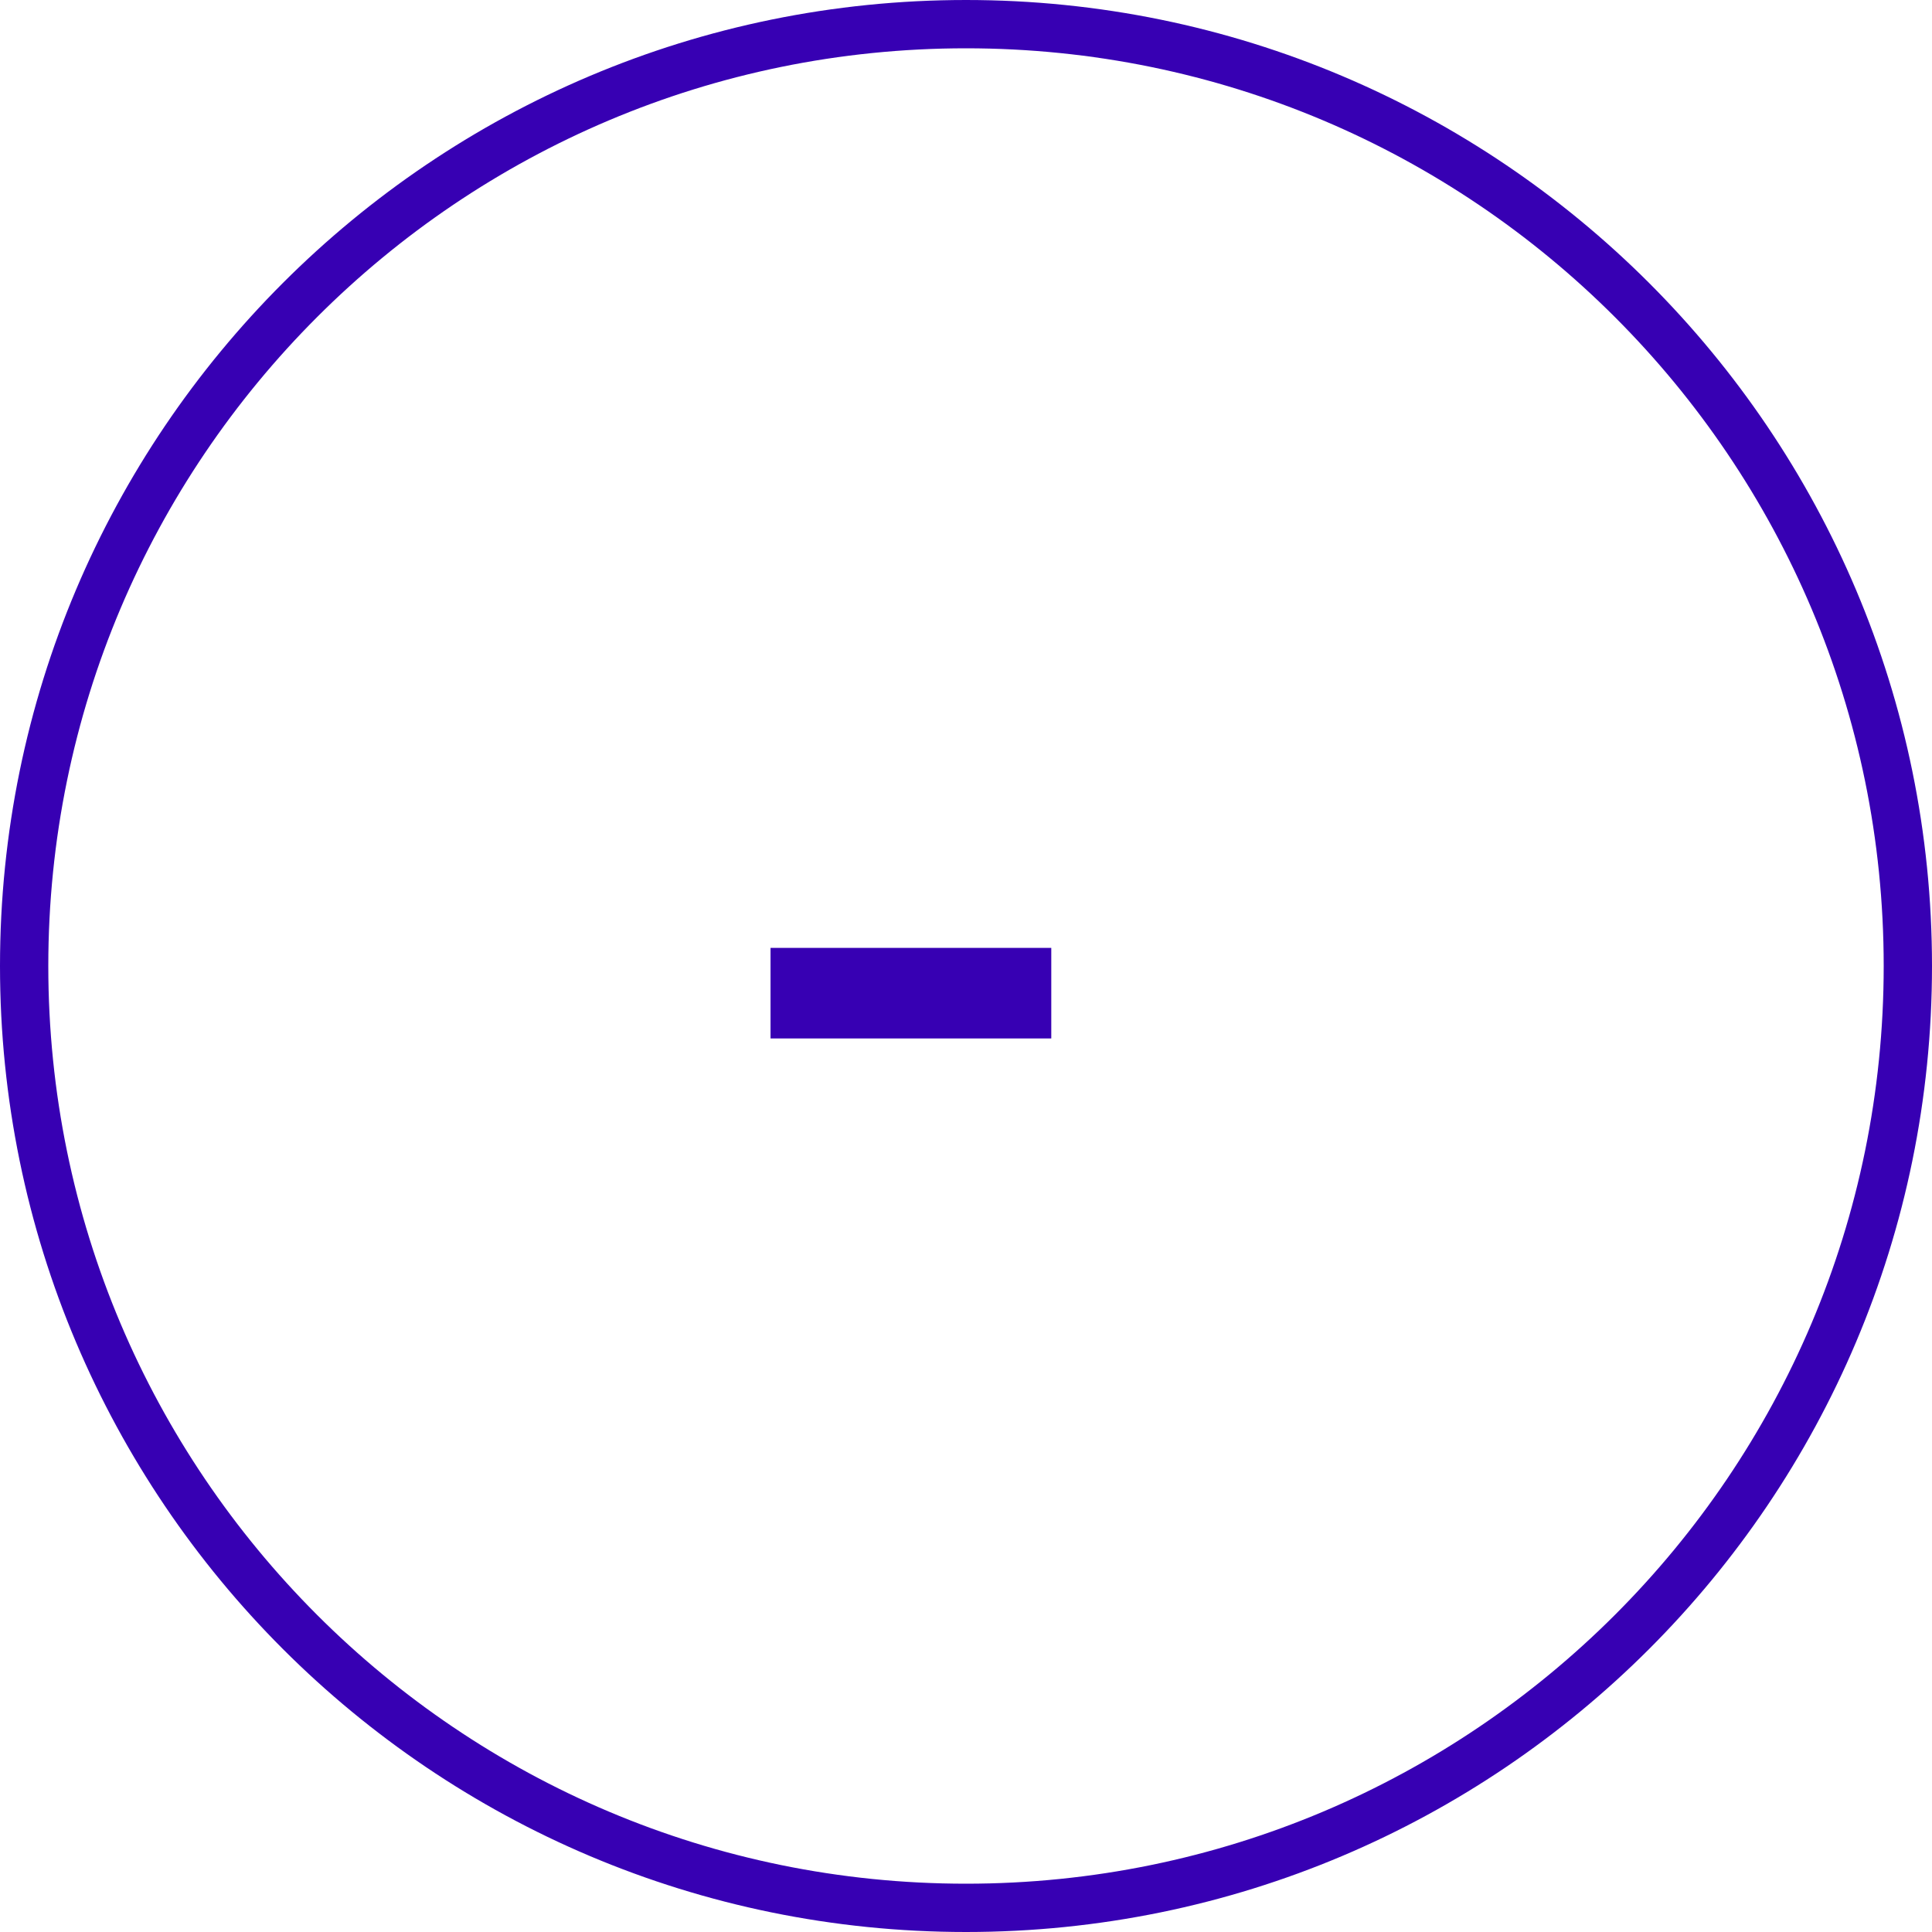
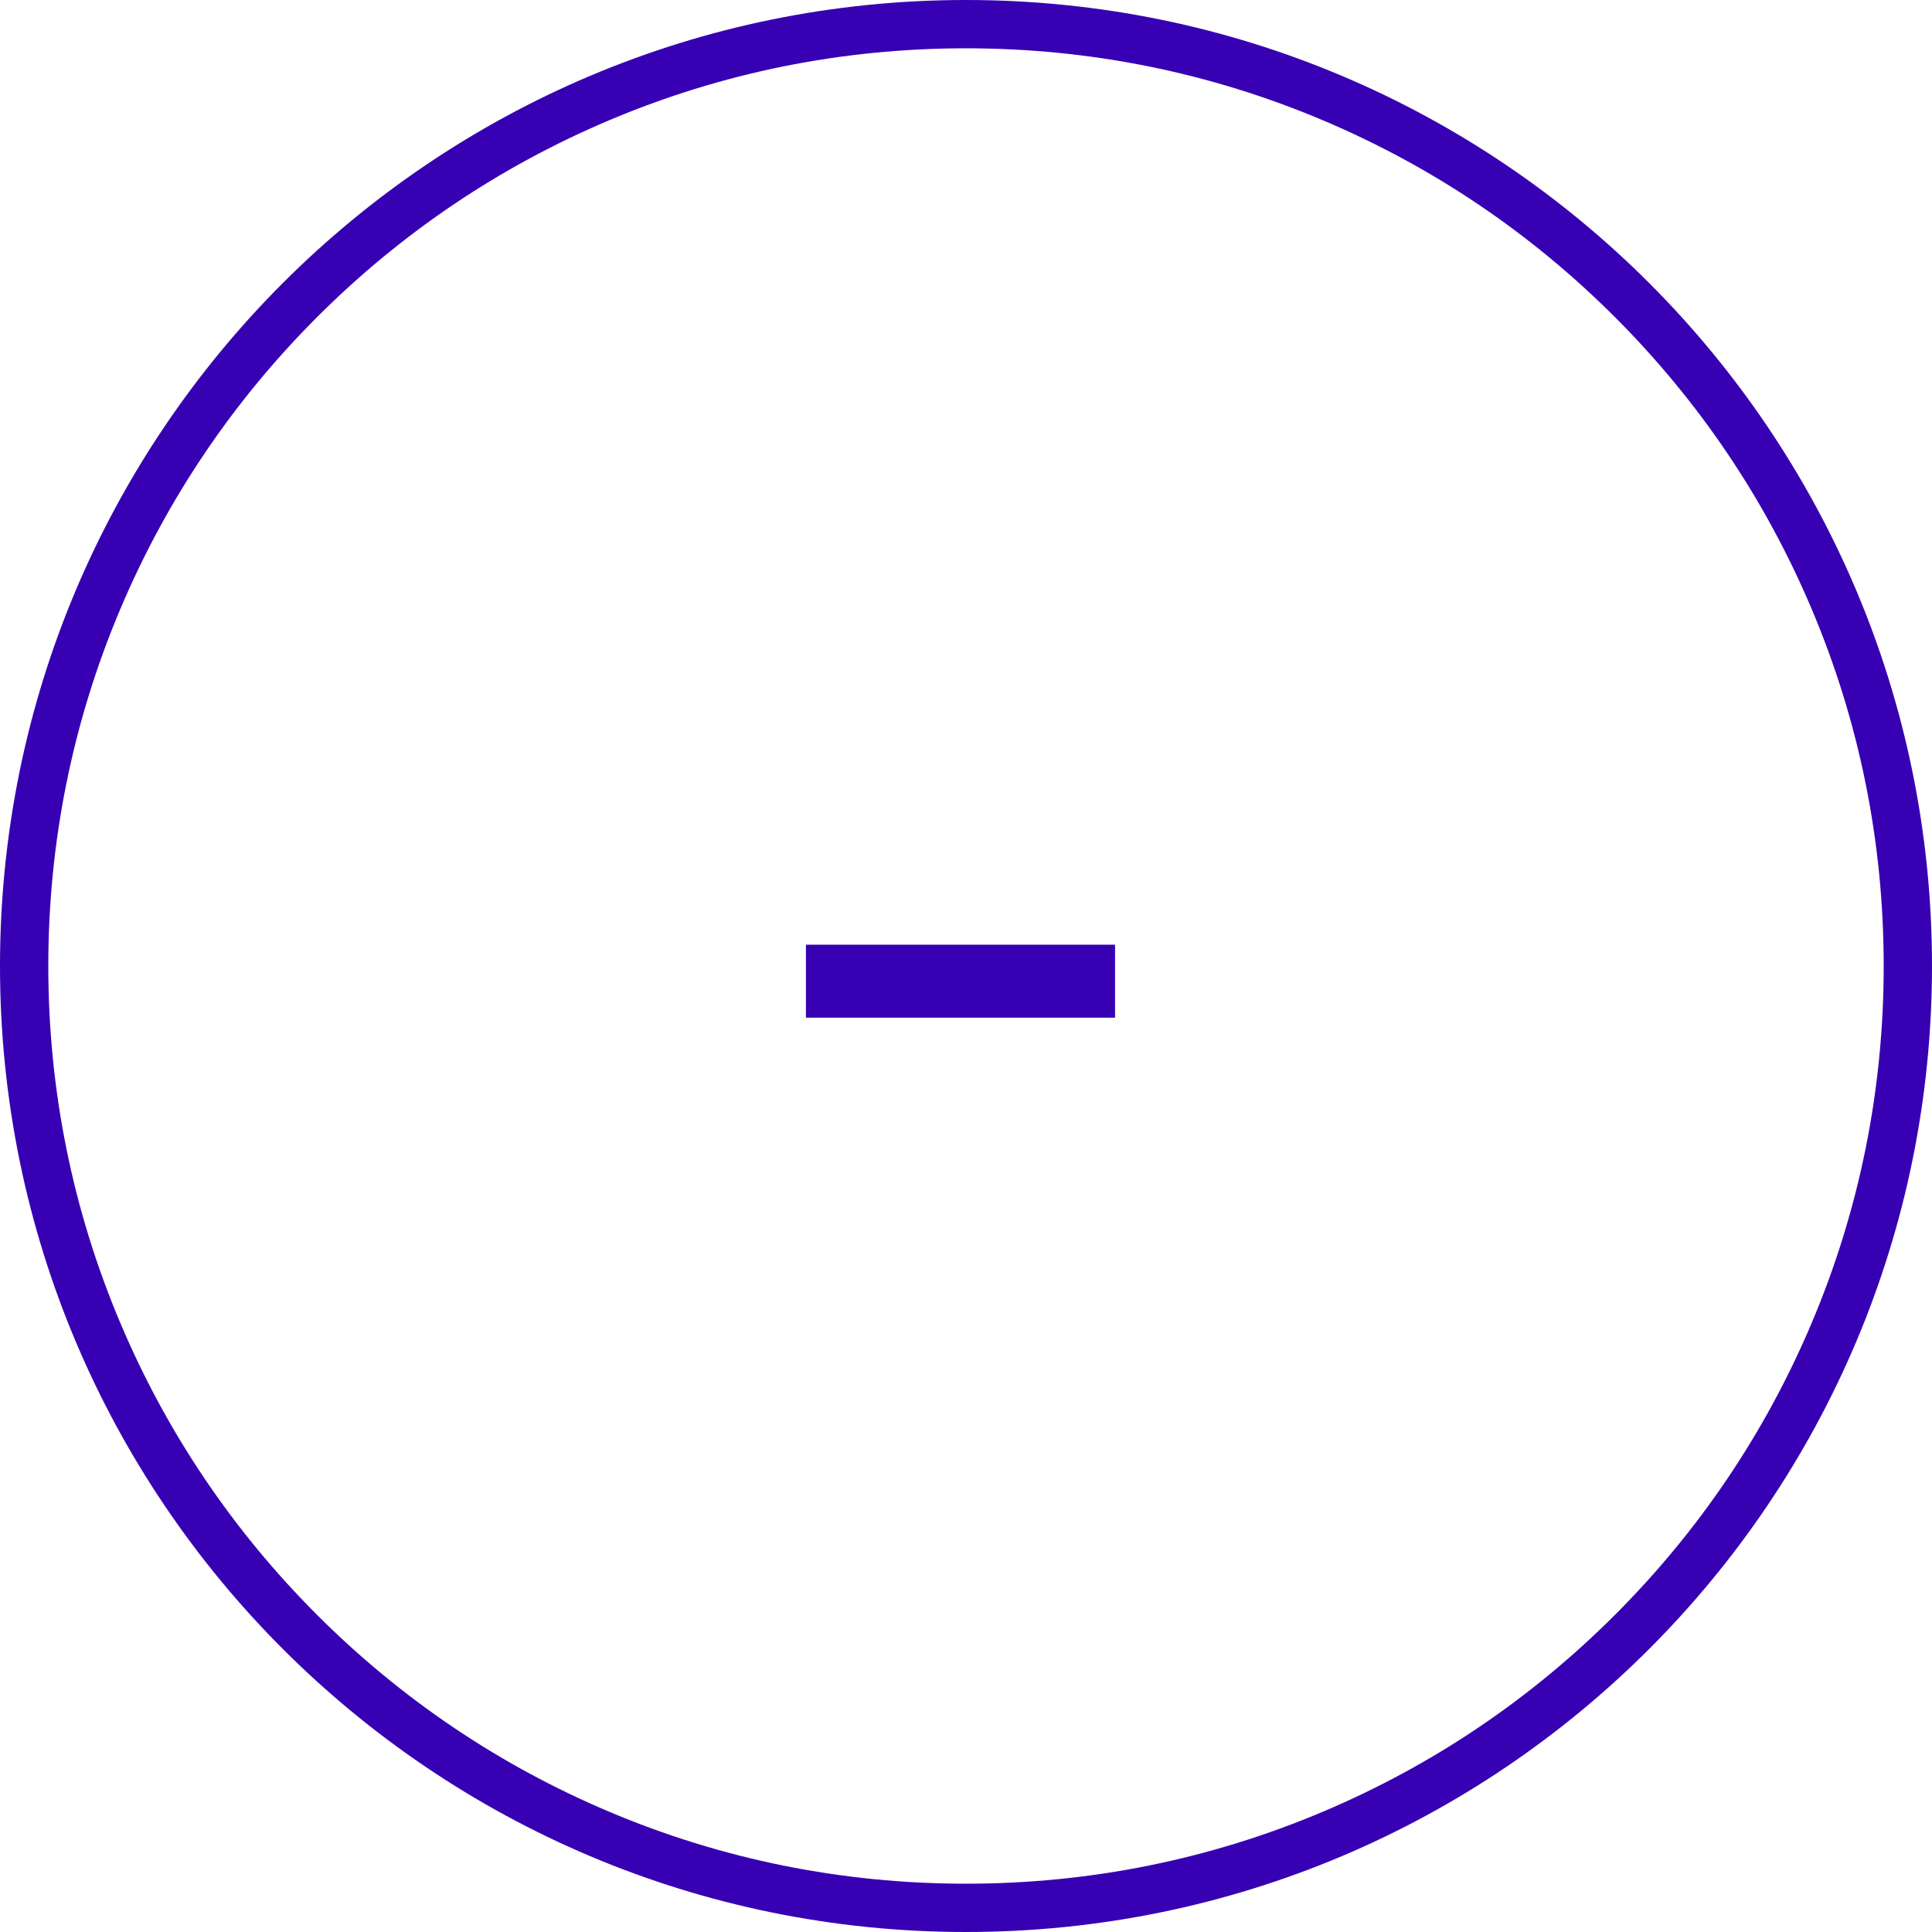
<svg xmlns="http://www.w3.org/2000/svg" width="40" height="40" viewBox="0 0 40 40">
  <g id="minus" transform="translate(-243 -555)">
-     <g id="Ellipse_9" data-name="Ellipse 9" transform="translate(243 555)" fill="rgba(255,255,255,0)" stroke="#3700b3" stroke-width="1">
-       <circle cx="20" cy="20" r="20" stroke="none" />
-       <circle cx="20" cy="20" r="19.5" fill="none" />
+     <g id="Path_19" data-name="Path 19" transform="translate(243 555)" fill="rgba(255,255,255,0)">
+       <path d="M 20 1 C 17.435 1 14.946 1.502 12.605 2.493 C 10.342 3.45 8.31 4.82 6.565 6.565 C 4.82 8.31 3.45 10.342 2.493 12.605 C 1.502 14.946 1 17.435 1 20 C 1 22.565 1.502 25.054 2.493 27.395 C 3.45 29.658 4.82 31.69 6.565 33.435 C 8.31 35.18 10.342 36.55 12.605 37.507 C 14.946 38.498 17.435 39 20 39 C 22.565 39 25.054 38.498 27.395 37.507 C 29.658 36.55 31.69 35.18 33.435 33.435 C 35.18 31.69 36.55 29.658 37.507 27.395 C 38.498 25.054 39 22.565 39 20 C 39 17.435 38.498 14.946 37.507 12.605 C 36.55 10.342 35.18 8.31 33.435 6.565 C 31.69 4.82 29.658 3.45 27.395 2.493 C 25.054 1.502 22.565 1 20 1 M 20 0 C 31.046 0 40 8.954 40 20 C 40 31.046 31.046 40 20 40 C 8.954 40 0 31.046 0 20 C 0 8.954 8.954 0 20 0 Z" stroke="none" fill="#3700b3" />
    </g>
-     <text id="_-" data-name="-" transform="translate(258 582)" fill="#3700b3" font-size="24" font-family="SegoeUI, Segoe UI">
-       <tspan x="0" y="0">-</tspan>
-     </text>
+     <path id="Path_18" data-name="Path 18" d="M8.086-5.93h-6.4V-7.441h6.4Z" transform="translate(258 582)" fill="#3700b3" />
  </g>
</svg>
